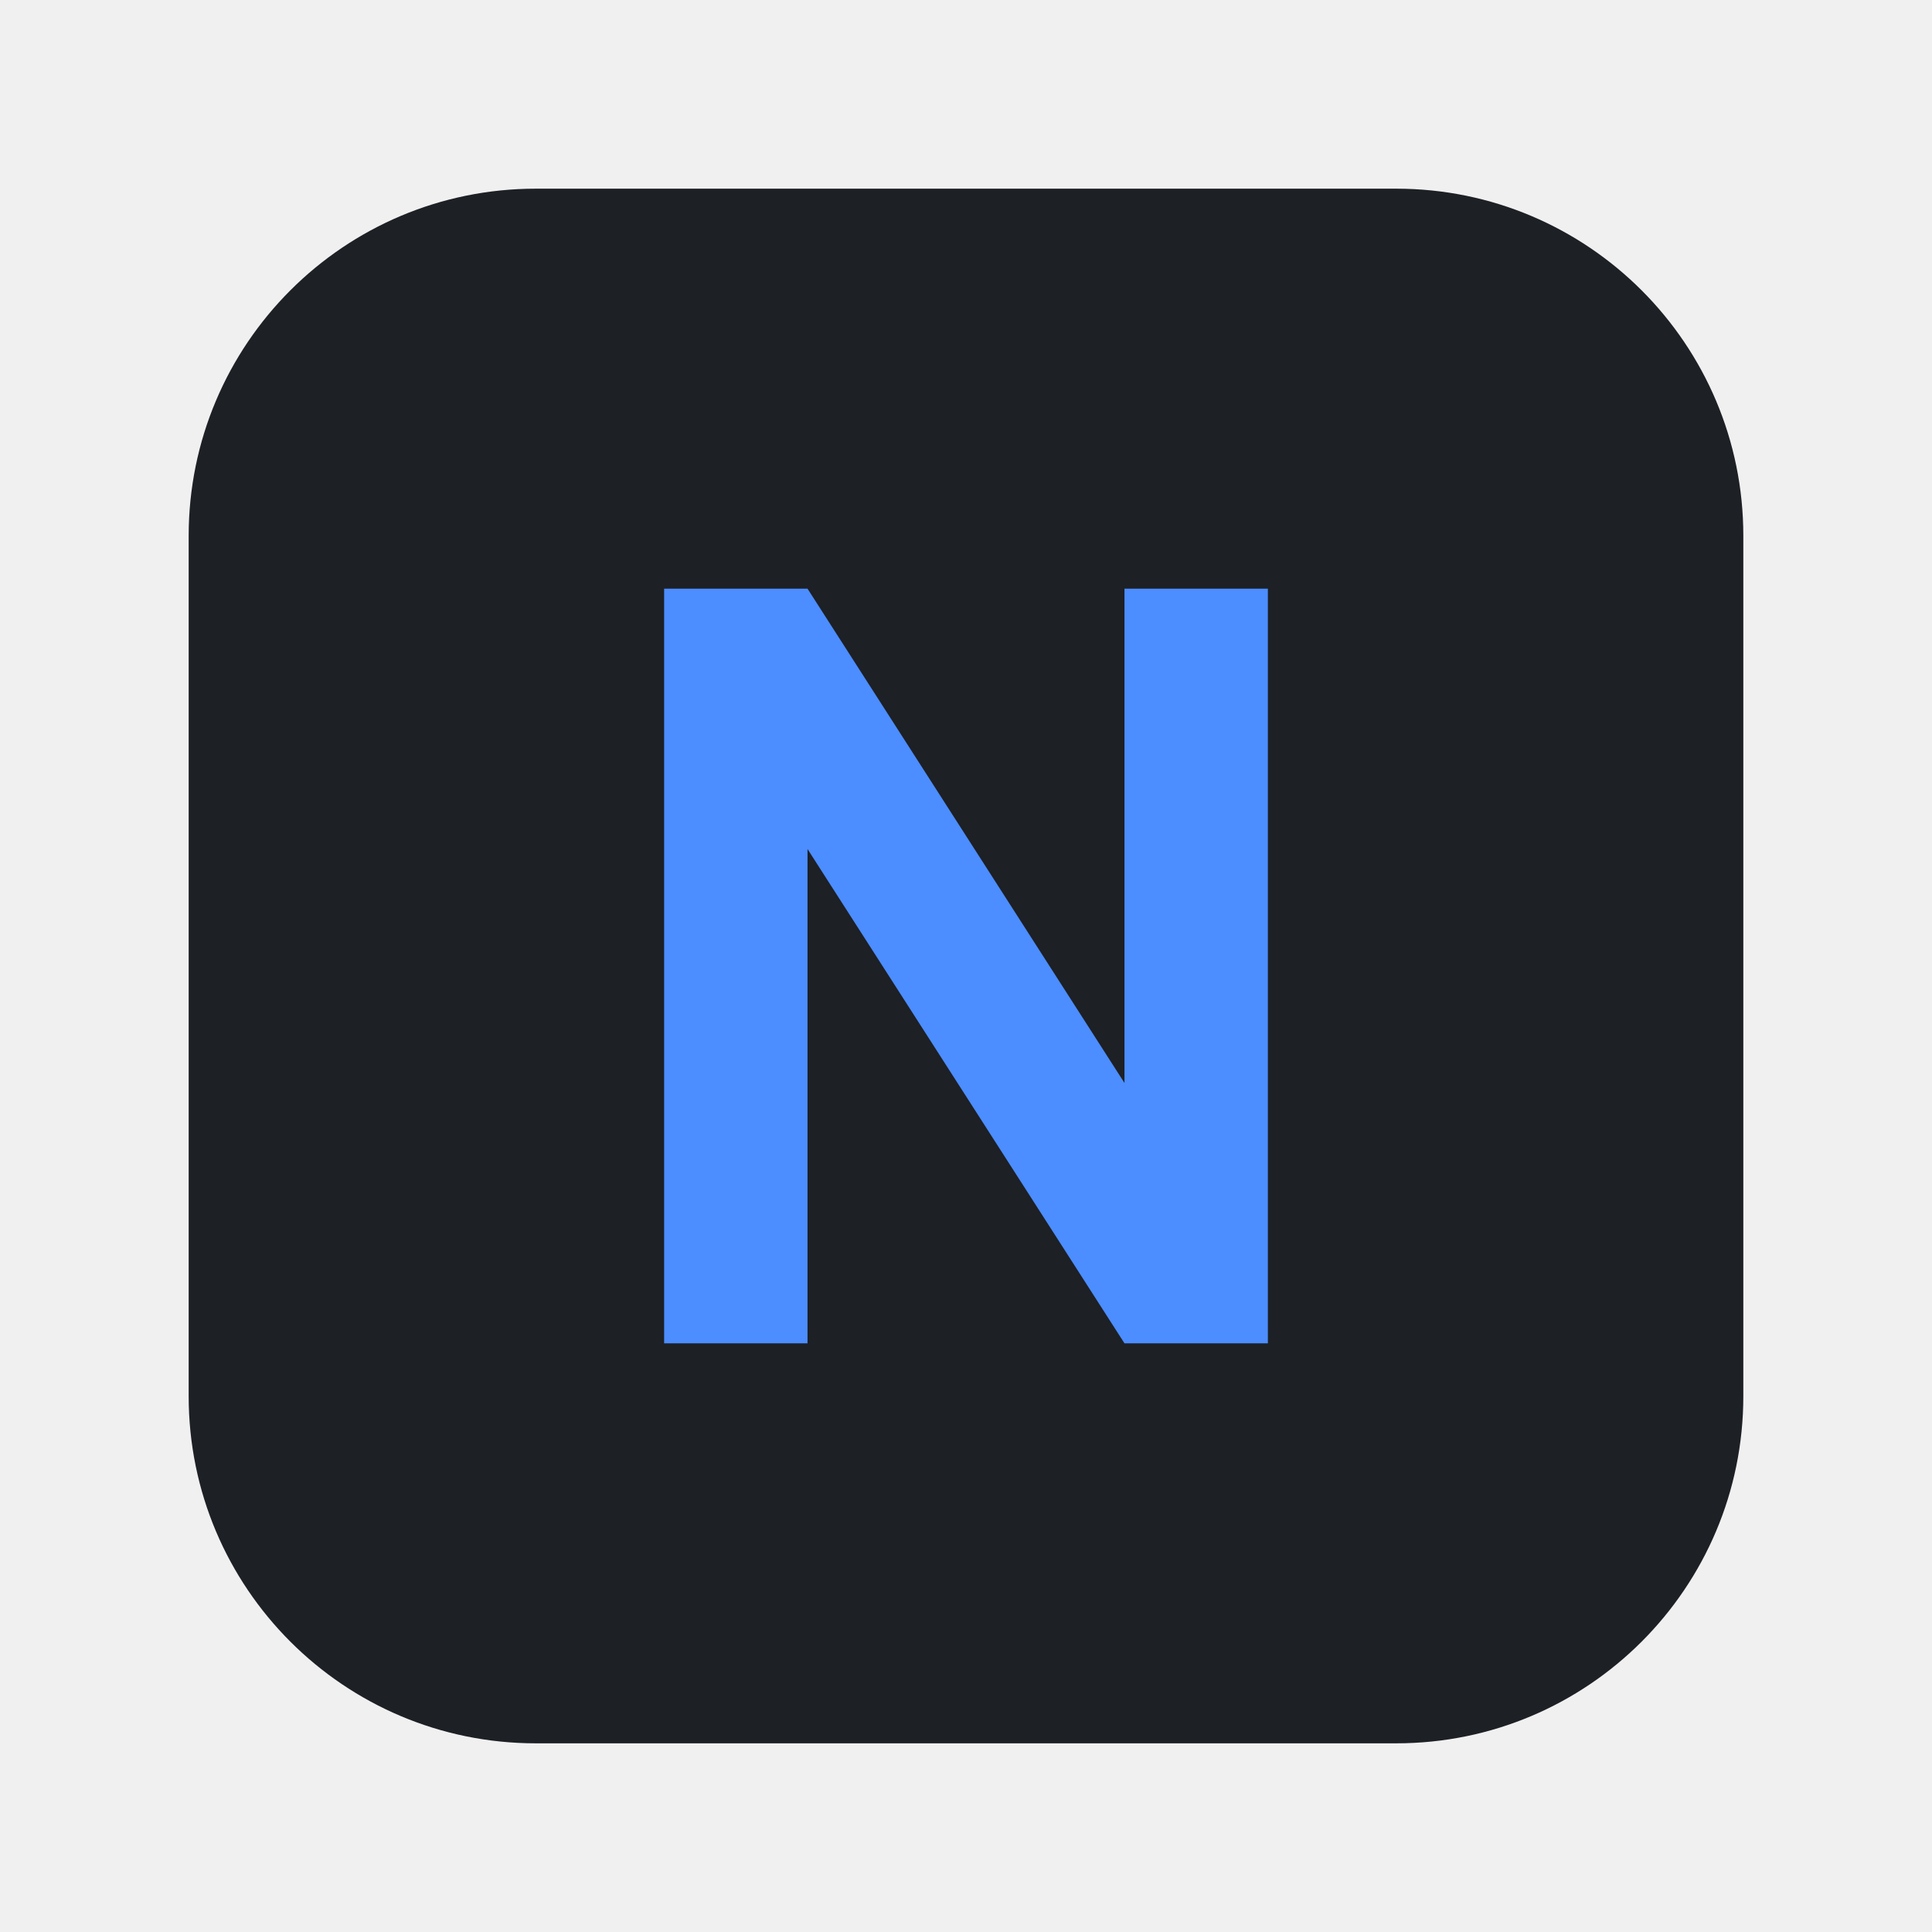
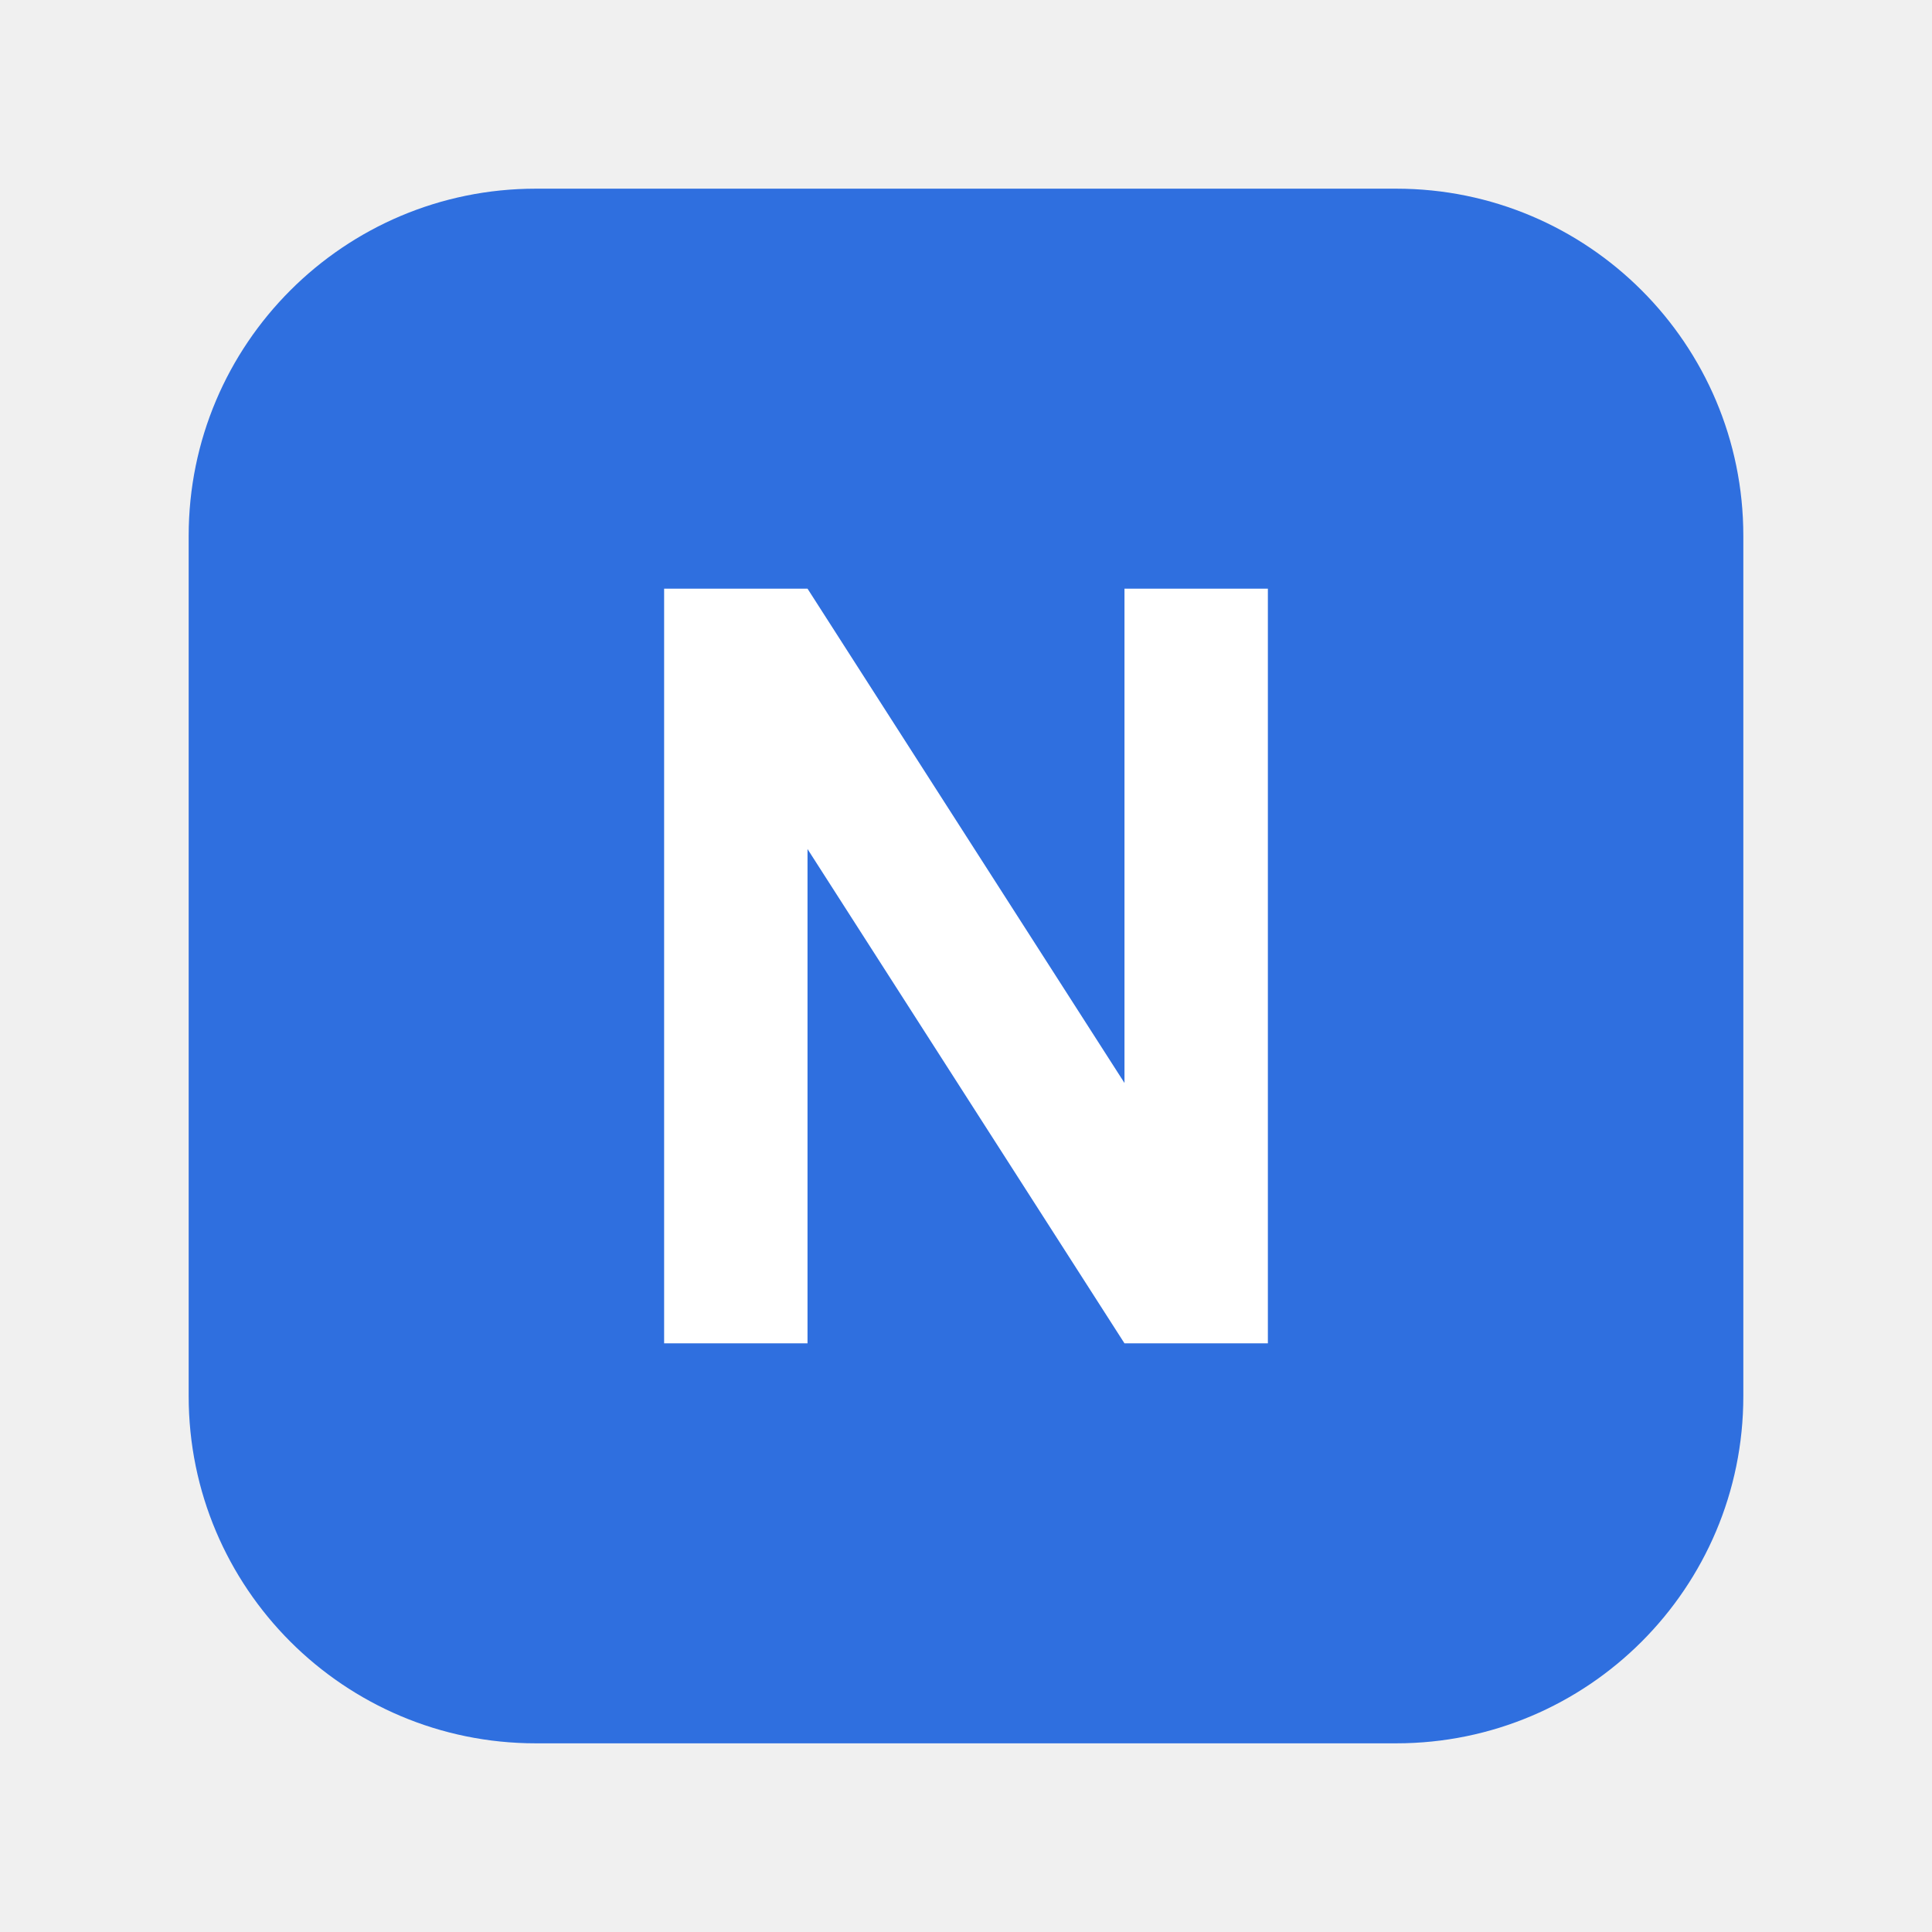
<svg xmlns="http://www.w3.org/2000/svg" viewBox="0 0 1024 1024">
-   <rect x="100" y="100" width="824" height="824" rx="184" fill="#1d2025" />
-   <path d="M352 712V312h76l168 262V312h76v400h-76L428 450v262z" fill="#4c8dff" />
+   <rect x="100" y="100" width="824" height="824" rx="184" fill="#2f6fdf" />
+   <path d="M352 712V312h76l168 262V312h76v400h-76L428 450v262z" fill="#ffffff" />
</svg>
